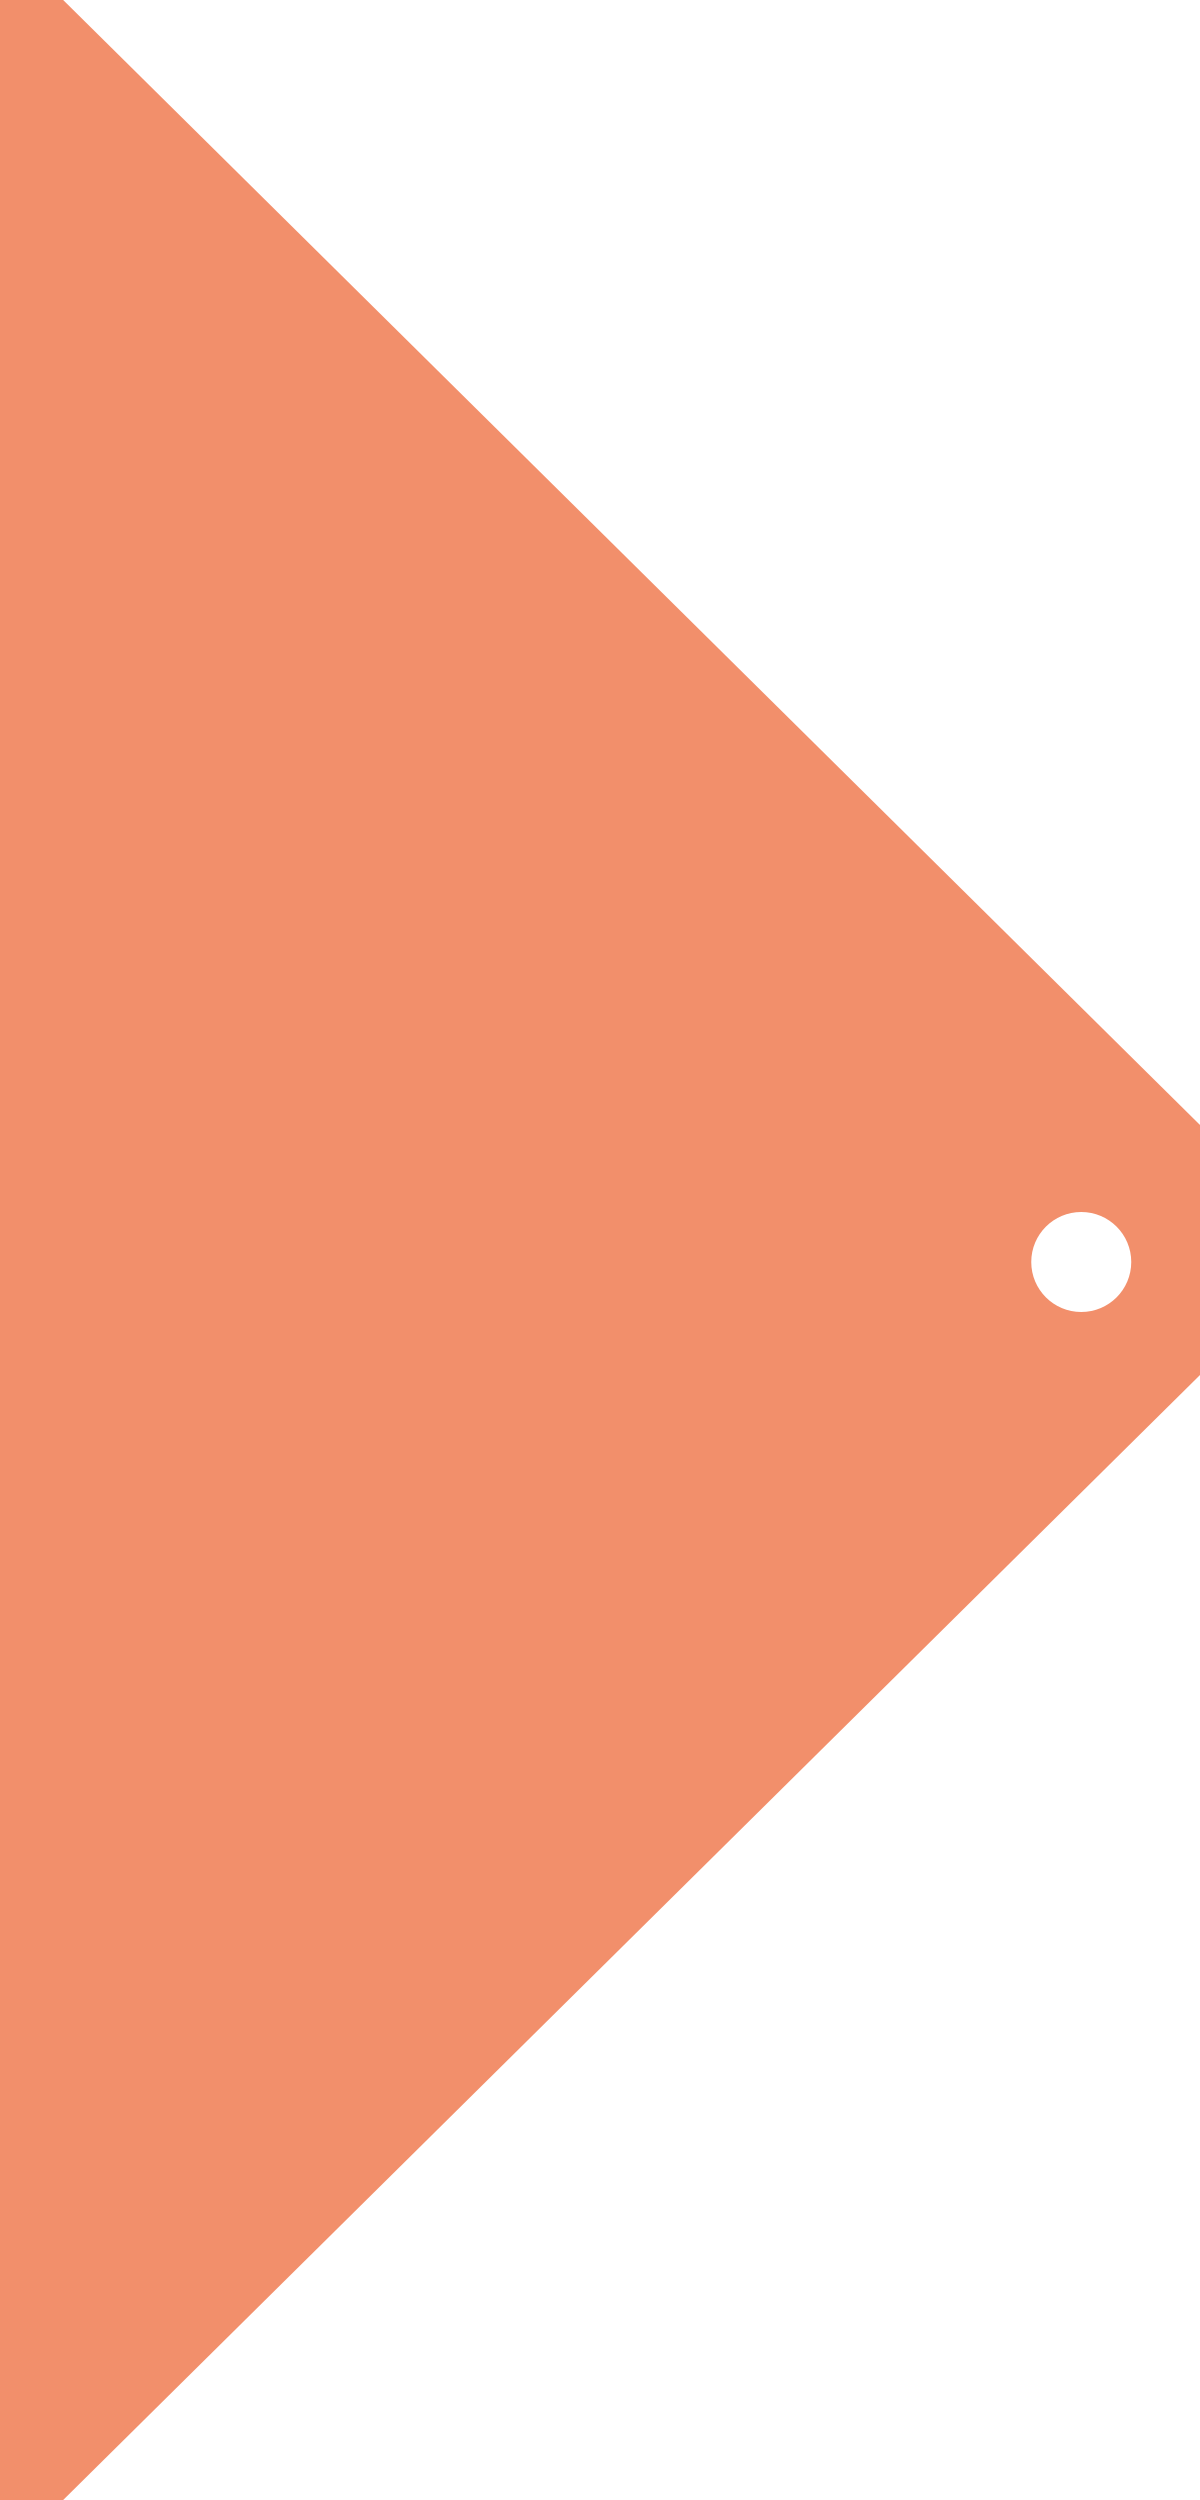
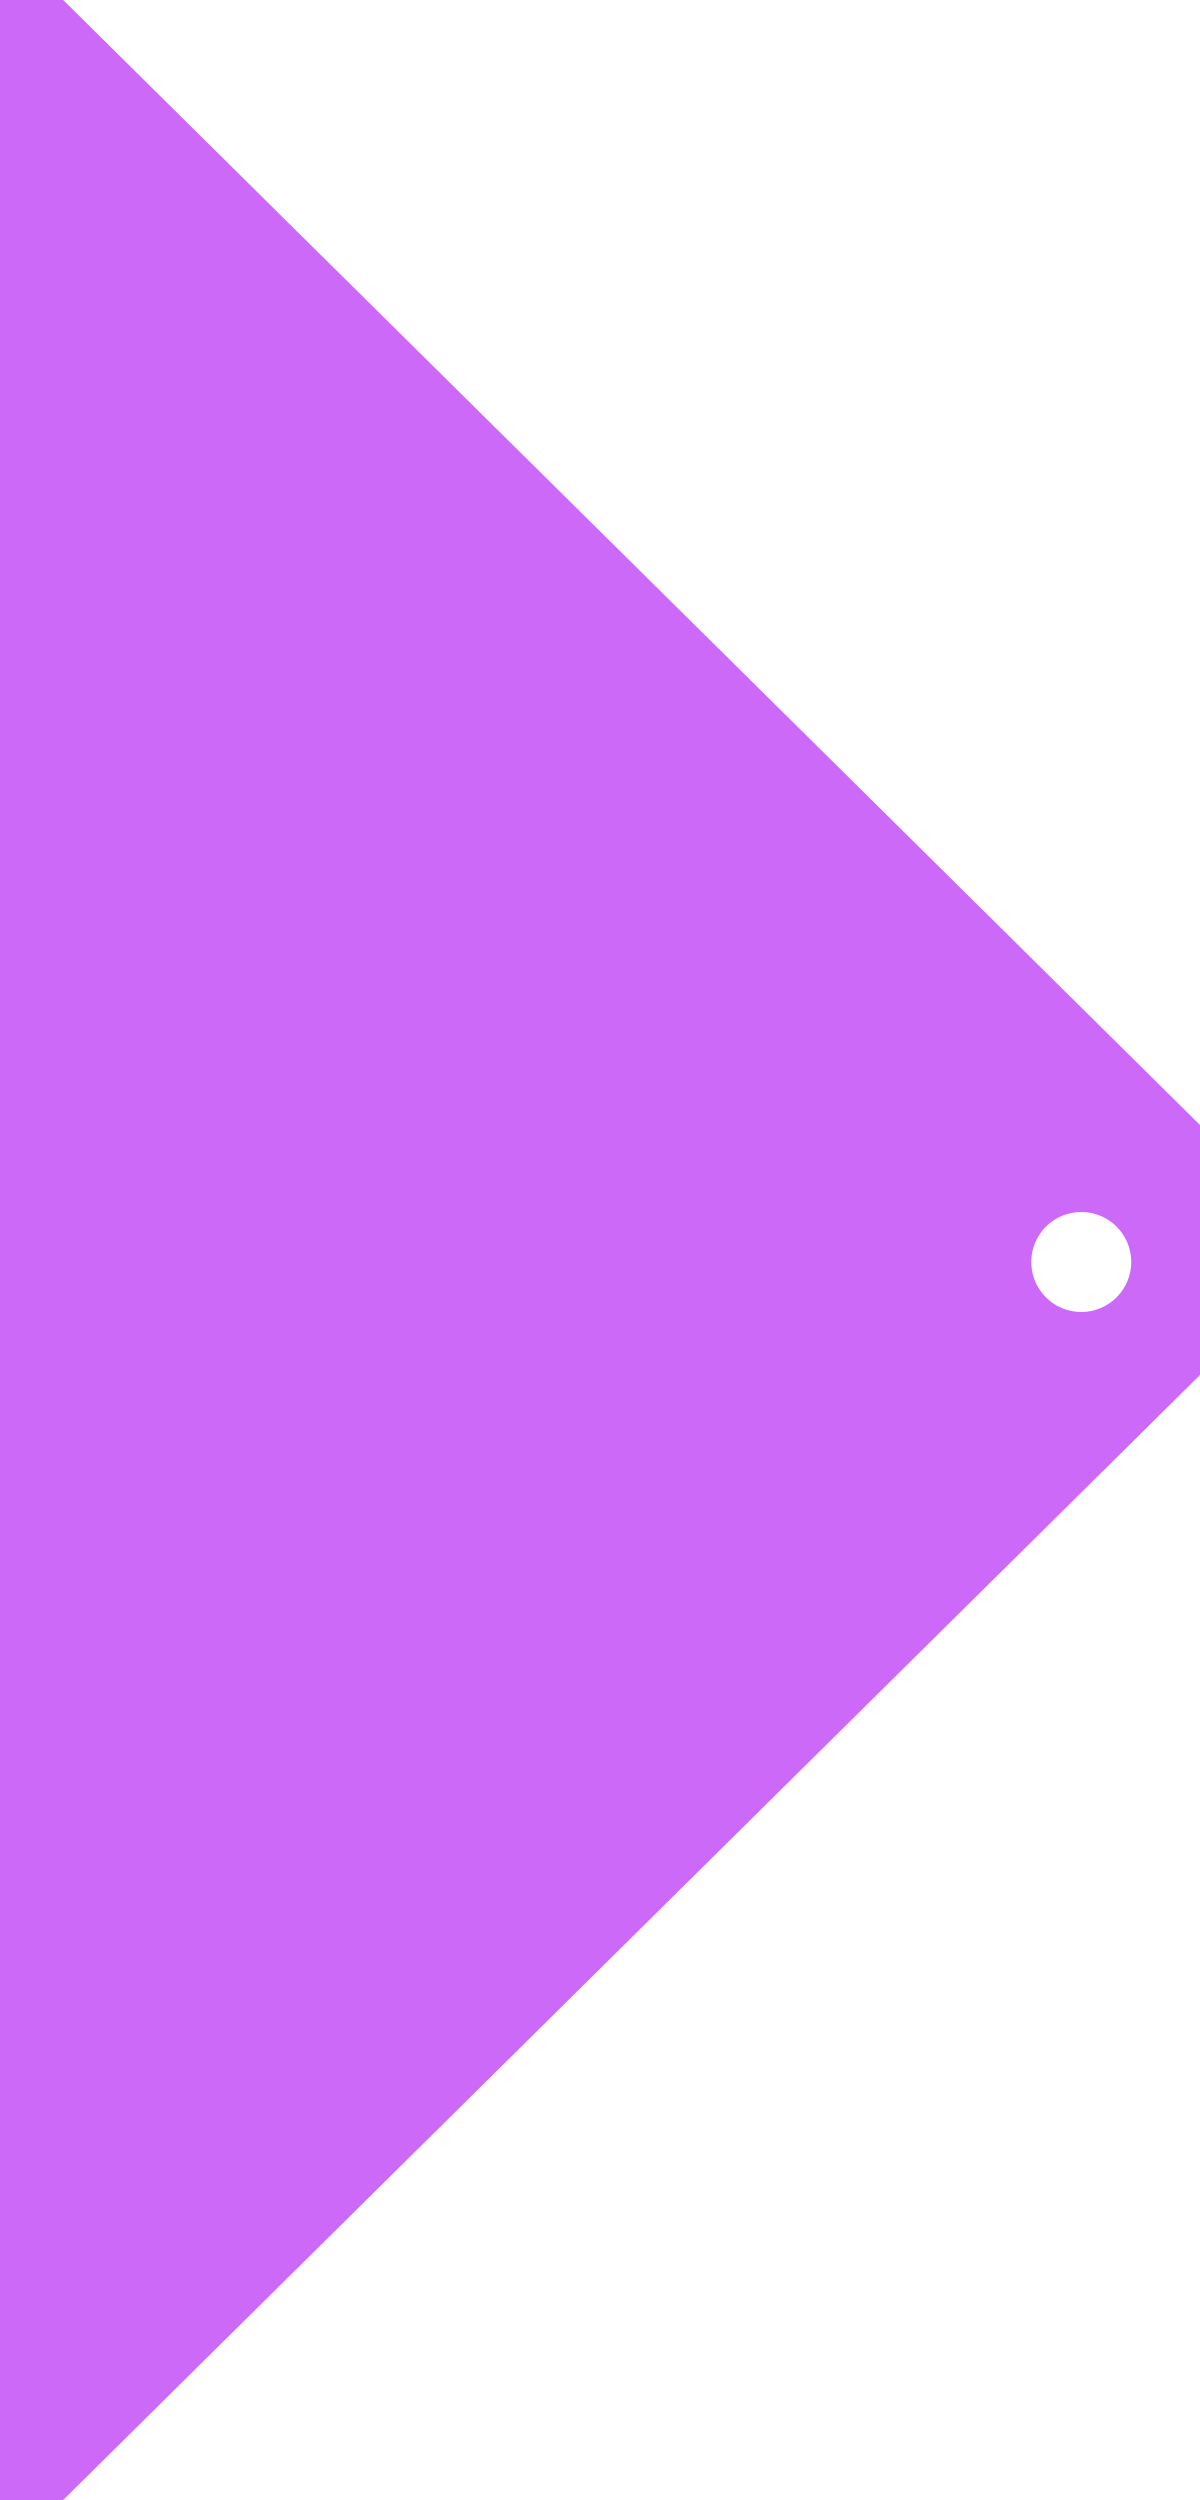
<svg xmlns="http://www.w3.org/2000/svg" version="1.1" width="96" height="200">
  <g id="Layer1" opacity="1">
    <g id="Shape1">
-       <path id="shapePath1" d="M-96,-100 L-96,300 L96,110 L96,90 L-96,-100 M82.5,100.96 C82.5,98.751 84.291,96.96 86.5,96.96 C88.709,96.96 90.5,98.751 90.5,100.96 C90.5,103.169 88.709,104.96 86.5,104.96 C84.291,104.96 82.5,103.169 82.5,100.96 Z" style="stroke:none;fill-rule:nonzero;fill:#F28F6B;fill-opacity:1;" />
+       <path id="shapePath1" d="M-96,-100 L-96,300 L96,110 L96,90 L-96,-100 M82.5,100.96 C82.5,98.751 84.291,96.96 86.5,96.96 C88.709,96.96 90.5,98.751 90.5,100.96 C90.5,103.169 88.709,104.96 86.5,104.96 C84.291,104.96 82.5,103.169 82.5,100.96 Z" style="stroke:none;fill-rule:nonzero;fill:#CD69F8;fill-opacity:1;" />
    </g>
  </g>
</svg>
